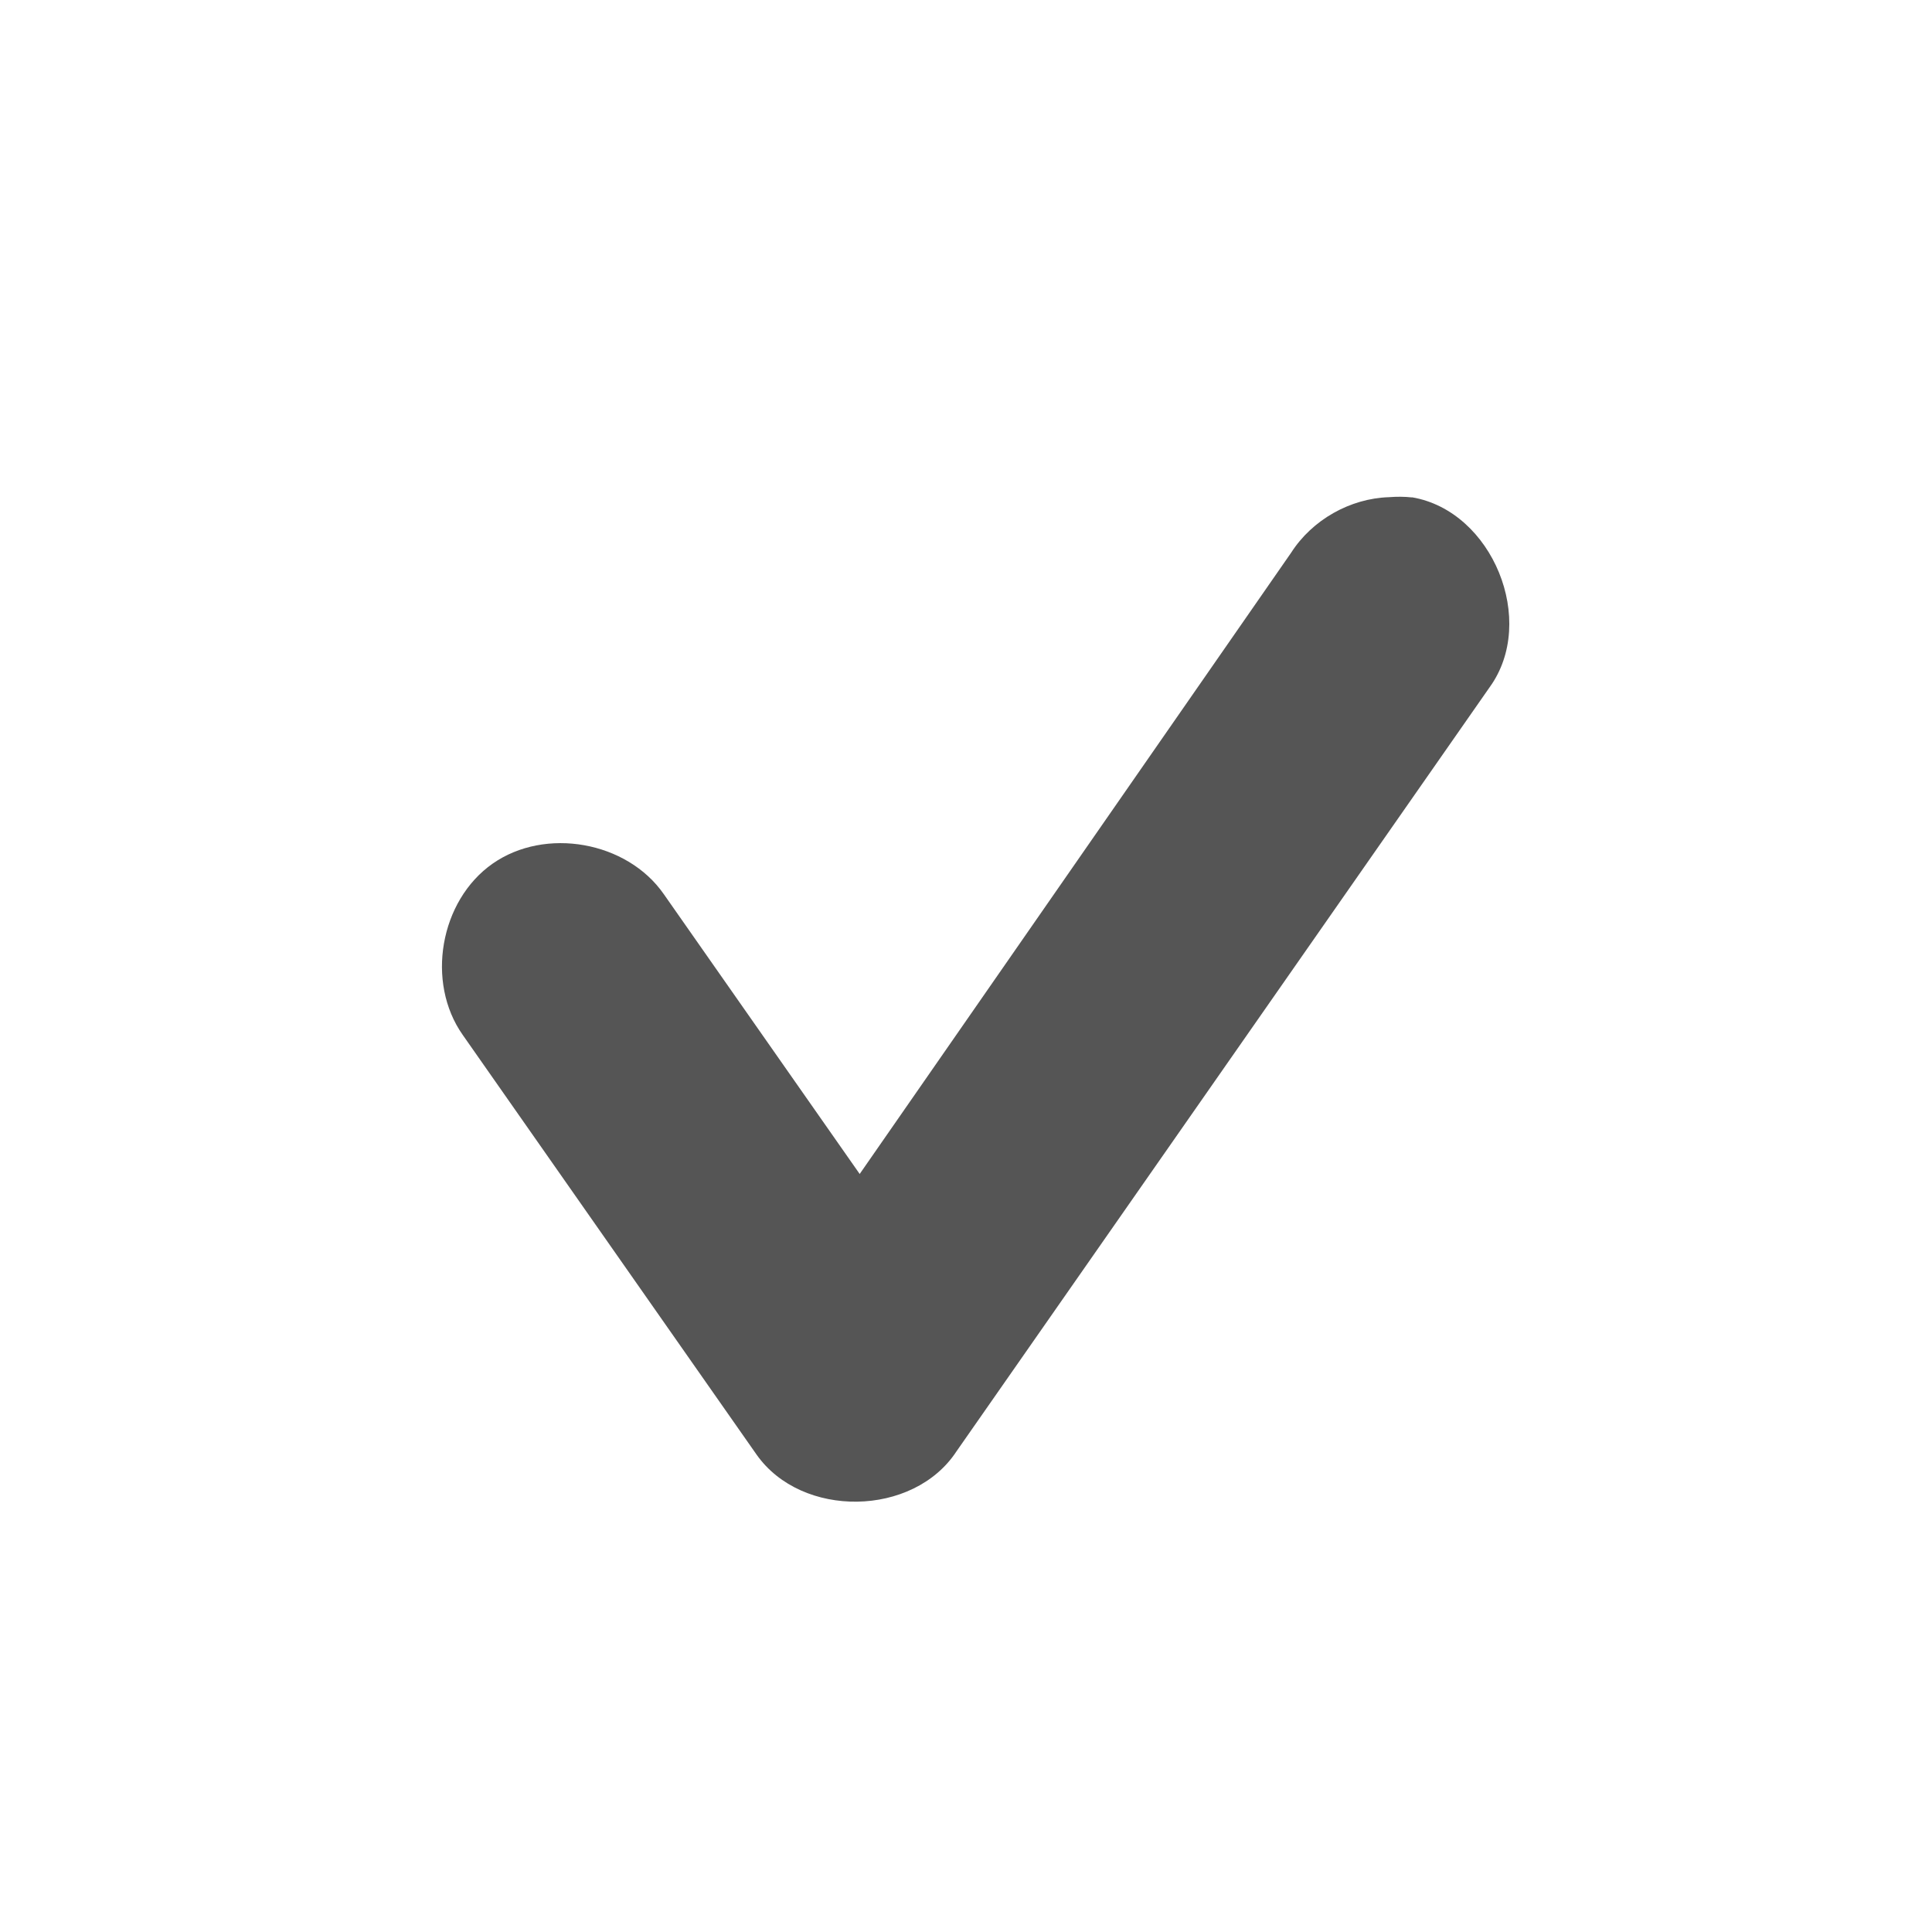
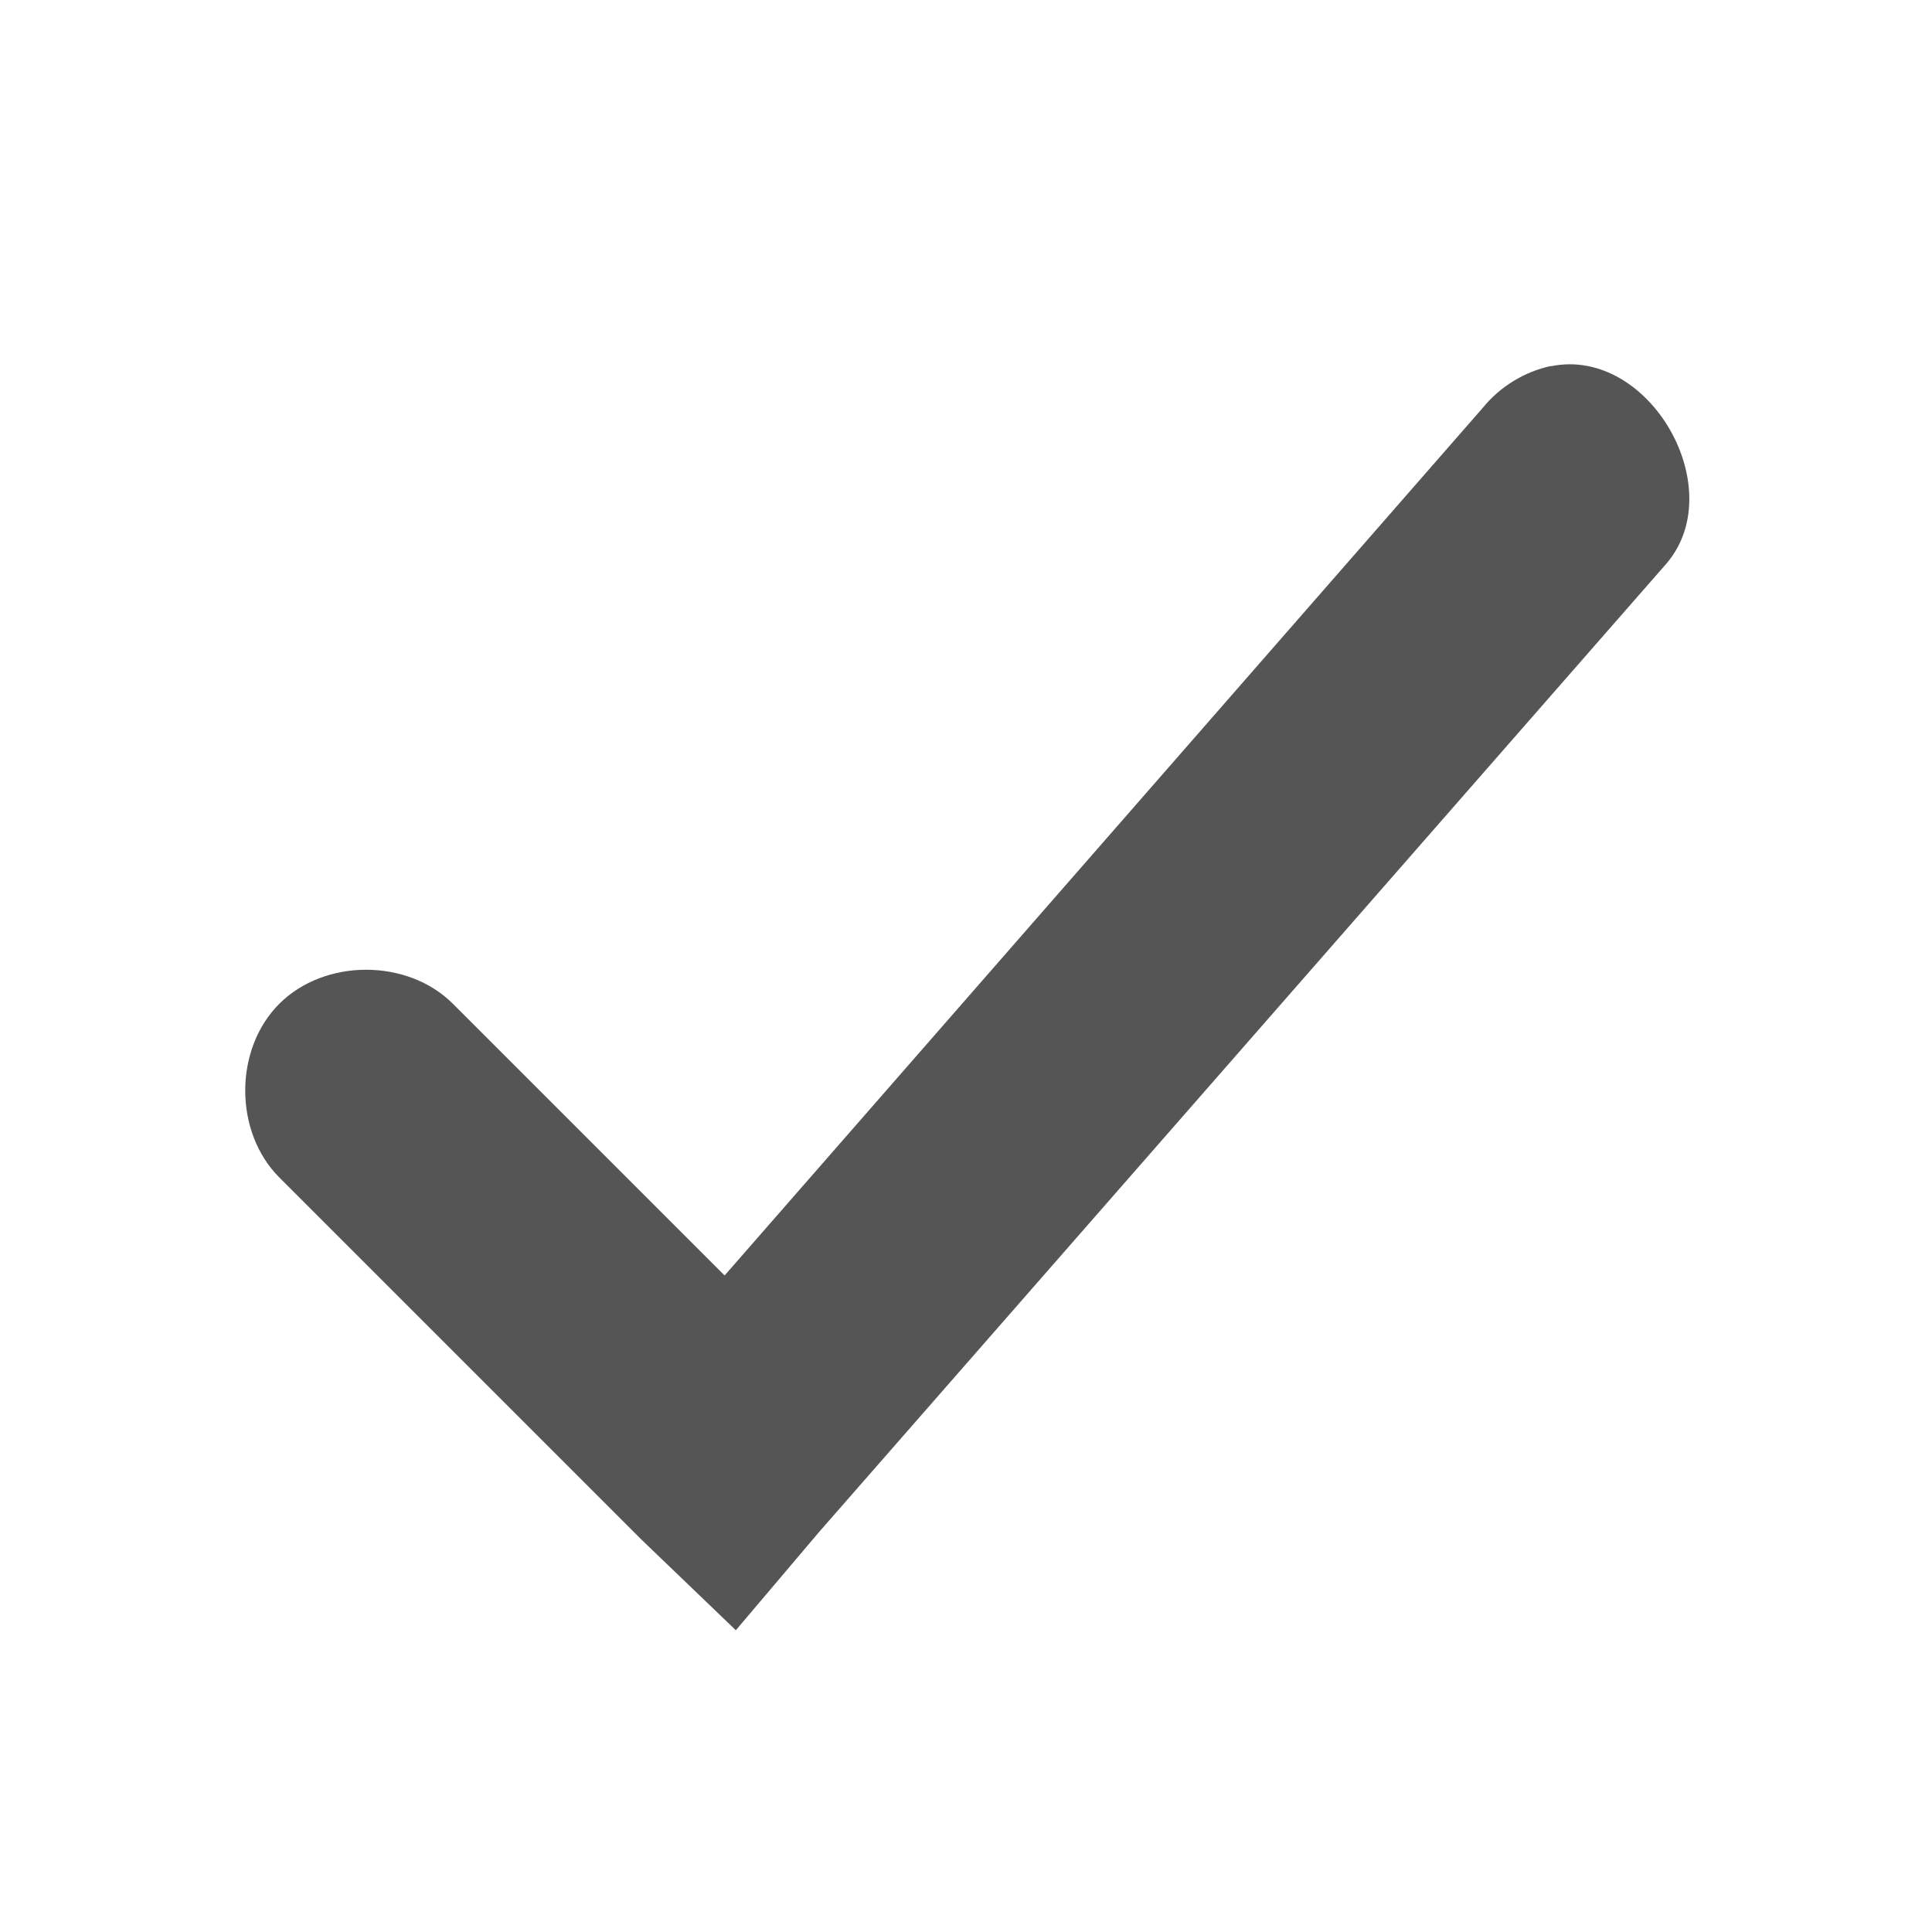
<svg xmlns="http://www.w3.org/2000/svg" xmlns:ns1="http://www.openswatchbook.org/uri/2009/osb" height="16" id="svg7384" style="enable-background:new" version="1.1" width="16">
  <defs id="defs7386">
    <linearGradient id="linearGradient5606" ns1:paint="solid">
      <stop id="stop5608" offset="0" style="stop-color:#000000;stop-opacity:1;" />
    </linearGradient>
-     <filter color-interpolation-filters="sRGB" id="filter7554">
+     <filter id="filter7554" style="color-interpolation-filters:sRGB">
      <feBlend id="feBlend7556" in2="BackgroundImage" mode="darken" />
    </filter>
  </defs>
-   <g id="layer9" style="display:inline" transform="translate(-685.0004,207.0034)" />
-   <g id="layer10" style="display:inline;filter:url(#filter7554)" transform="translate(-685.0004,207.0034)" />
-   <g id="layer1" style="display:inline" transform="translate(-444.0002,-409.9966)" />
-   <g id="layer14" style="display:inline" transform="translate(-685.0004,207.0034)" />
-   <g id="layer15" style="display:inline" transform="translate(-685.0004,207.0034)">
-     <path d="m 696.694,-202.885 c 0.667,0.113 1.04,1.025 0.643,1.573 l -4.416,6.329 c -0.357,0.543 -1.281,0.557 -1.655,0.026 l -2.433,-3.475 c -0.308,-0.436 -0.19,-1.113 0.247,-1.419 0.437,-0.306 1.114,-0.185 1.418,0.253 l 1.622,2.317 3.573,-5.145 c 0.174,-0.272 0.488,-0.45 0.811,-0.46 0.063,-0.005 0.127,-0.005 0.19,0.002 z" id="path7135" style="color:#000000;fill:#555555;fill-opacity:1;fill-rule:nonzero;stroke:none;stroke-width:0.843;marker:none;visibility:visible;display:inline;overflow:visible;enable-background:accumulate" />
+   <g id="layer9" style="display:inline" transform="translate(-685.2344,231.2639)" />
+   <g id="layer10" style="display:inline;filter:url(#filter7554)" transform="translate(-685.2344,231.2639)" />
+   <g id="layer1" style="display:inline" transform="translate(-444.2342,-385.7361)" />
+   <g id="layer14" style="display:inline" transform="translate(-685.2344,231.2639)" />
+   <g id="layer15" style="display:inline" transform="translate(-685.2344,231.2639)">
+     <g id="g8784-2" transform="translate(340.2342,-352.2639)">
+       <path d="m 357.844,124.031 c -0.219,0.047 -0.421,0.171 -0.562,0.344 l -6.281,7.188 -2.25,-2.25 c -0.376,-0.376 -1.061,-0.376 -1.438,-5e-5 -0.376,0.376 -0.376,1.061 5e-5,1.438 l 3,3 0.781,0.75 0.688,-0.812 7,-8 c 0.567,-0.618 -0.116,-1.825 -0.938,-1.656 z" id="path8741-5" style="color:#000000;font-style:normal;font-variant:normal;font-weight:normal;font-stretch:normal;font-size:medium;line-height:normal;font-family:Sans;-inkscape-font-specification:Sans;text-indent:0;text-align:start;text-decoration:none;text-decoration-line:none;letter-spacing:normal;word-spacing:normal;text-transform:none;direction:ltr;block-progression:tb;writing-mode:lr-tb;baseline-shift:baseline;text-anchor:start;display:inline;overflow:visible;visibility:visible;fill:#555555;fill-opacity:1;stroke:none;stroke-width:2;marker:none;enable-background:accumulate" />
+     </g>
  </g>
-   <g id="g71291" style="display:inline" transform="translate(-685.0004,207.0034)" />
-   <g id="layer2" style="display:inline" transform="translate(-444.0002,-259.9966)" />
-   <g id="g6058" style="display:inline" transform="translate(-444.0002,-259.9966)" />
-   <g id="layer12" style="display:inline" transform="translate(-685.0004,207.0034)" />
+   <g id="g71291" style="display:inline" transform="translate(-685.2344,231.2639)" />
+   <g id="layer2" style="display:inline" transform="translate(-444.2342,-235.7361)" />
+   <g id="g6058" style="display:inline" transform="translate(-444.2342,-235.7361)" />
+   <g id="layer12" style="display:inline" transform="translate(-685.2344,231.2639)" />
</svg>
